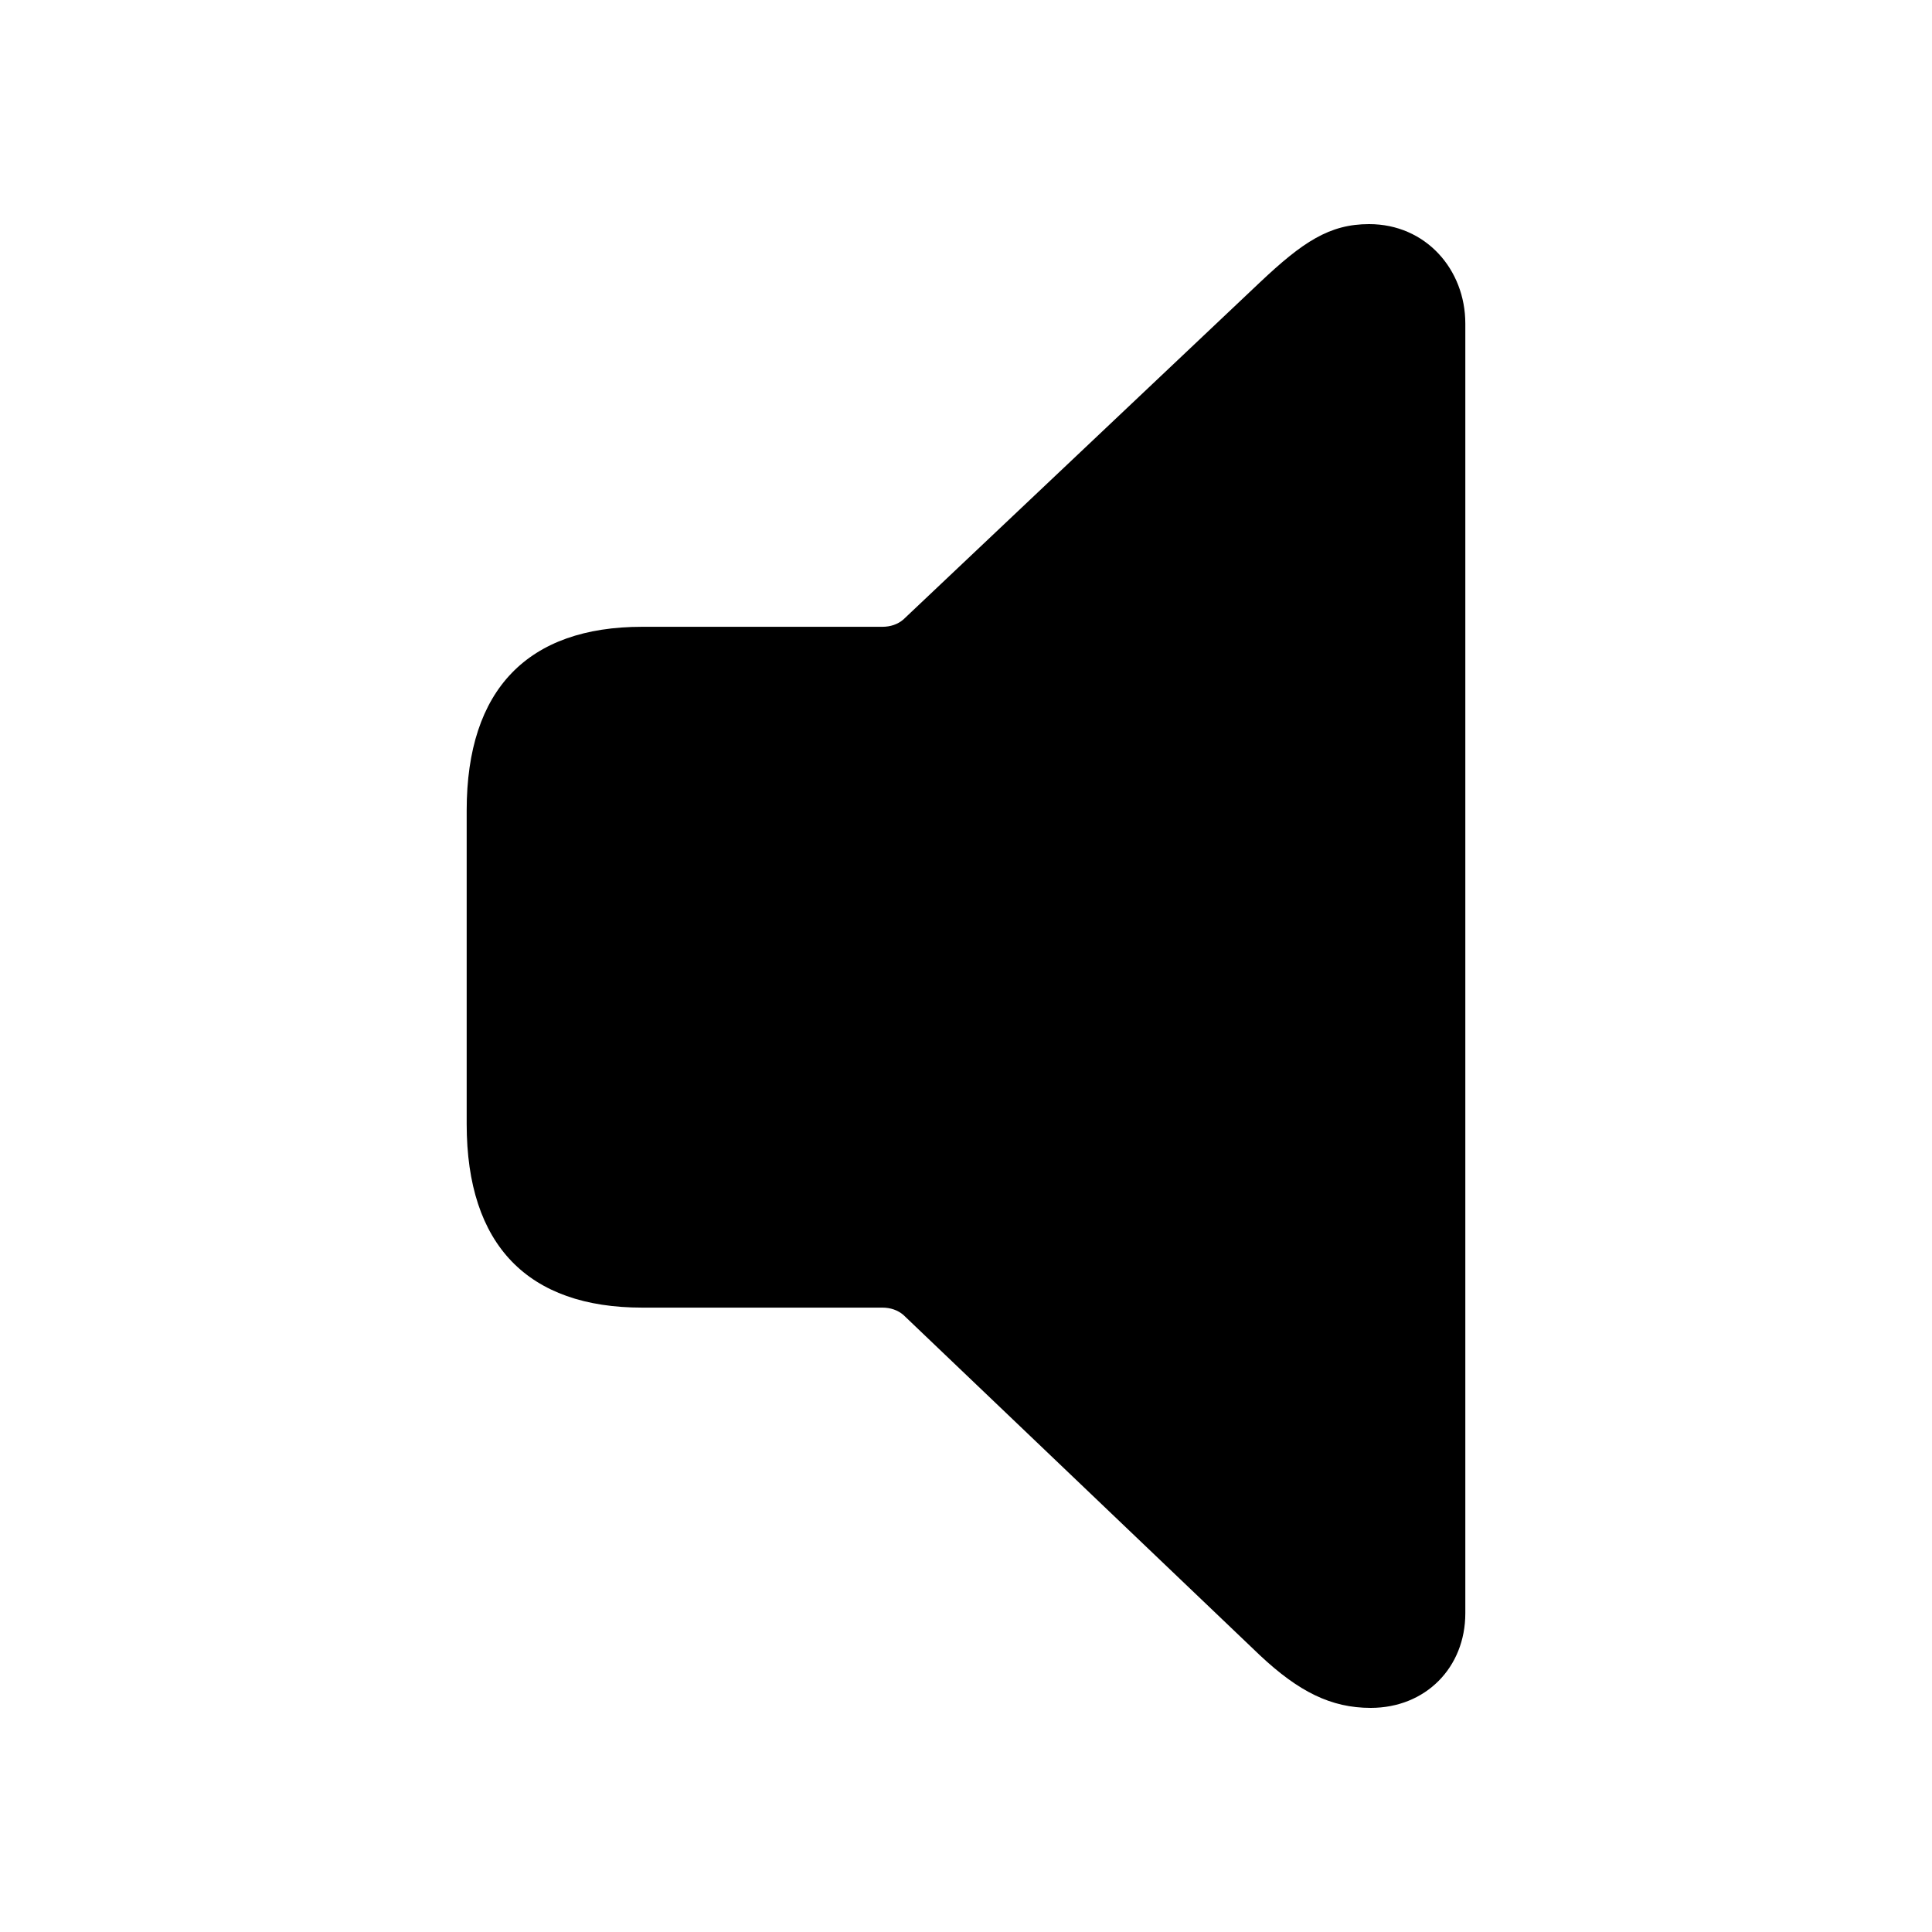
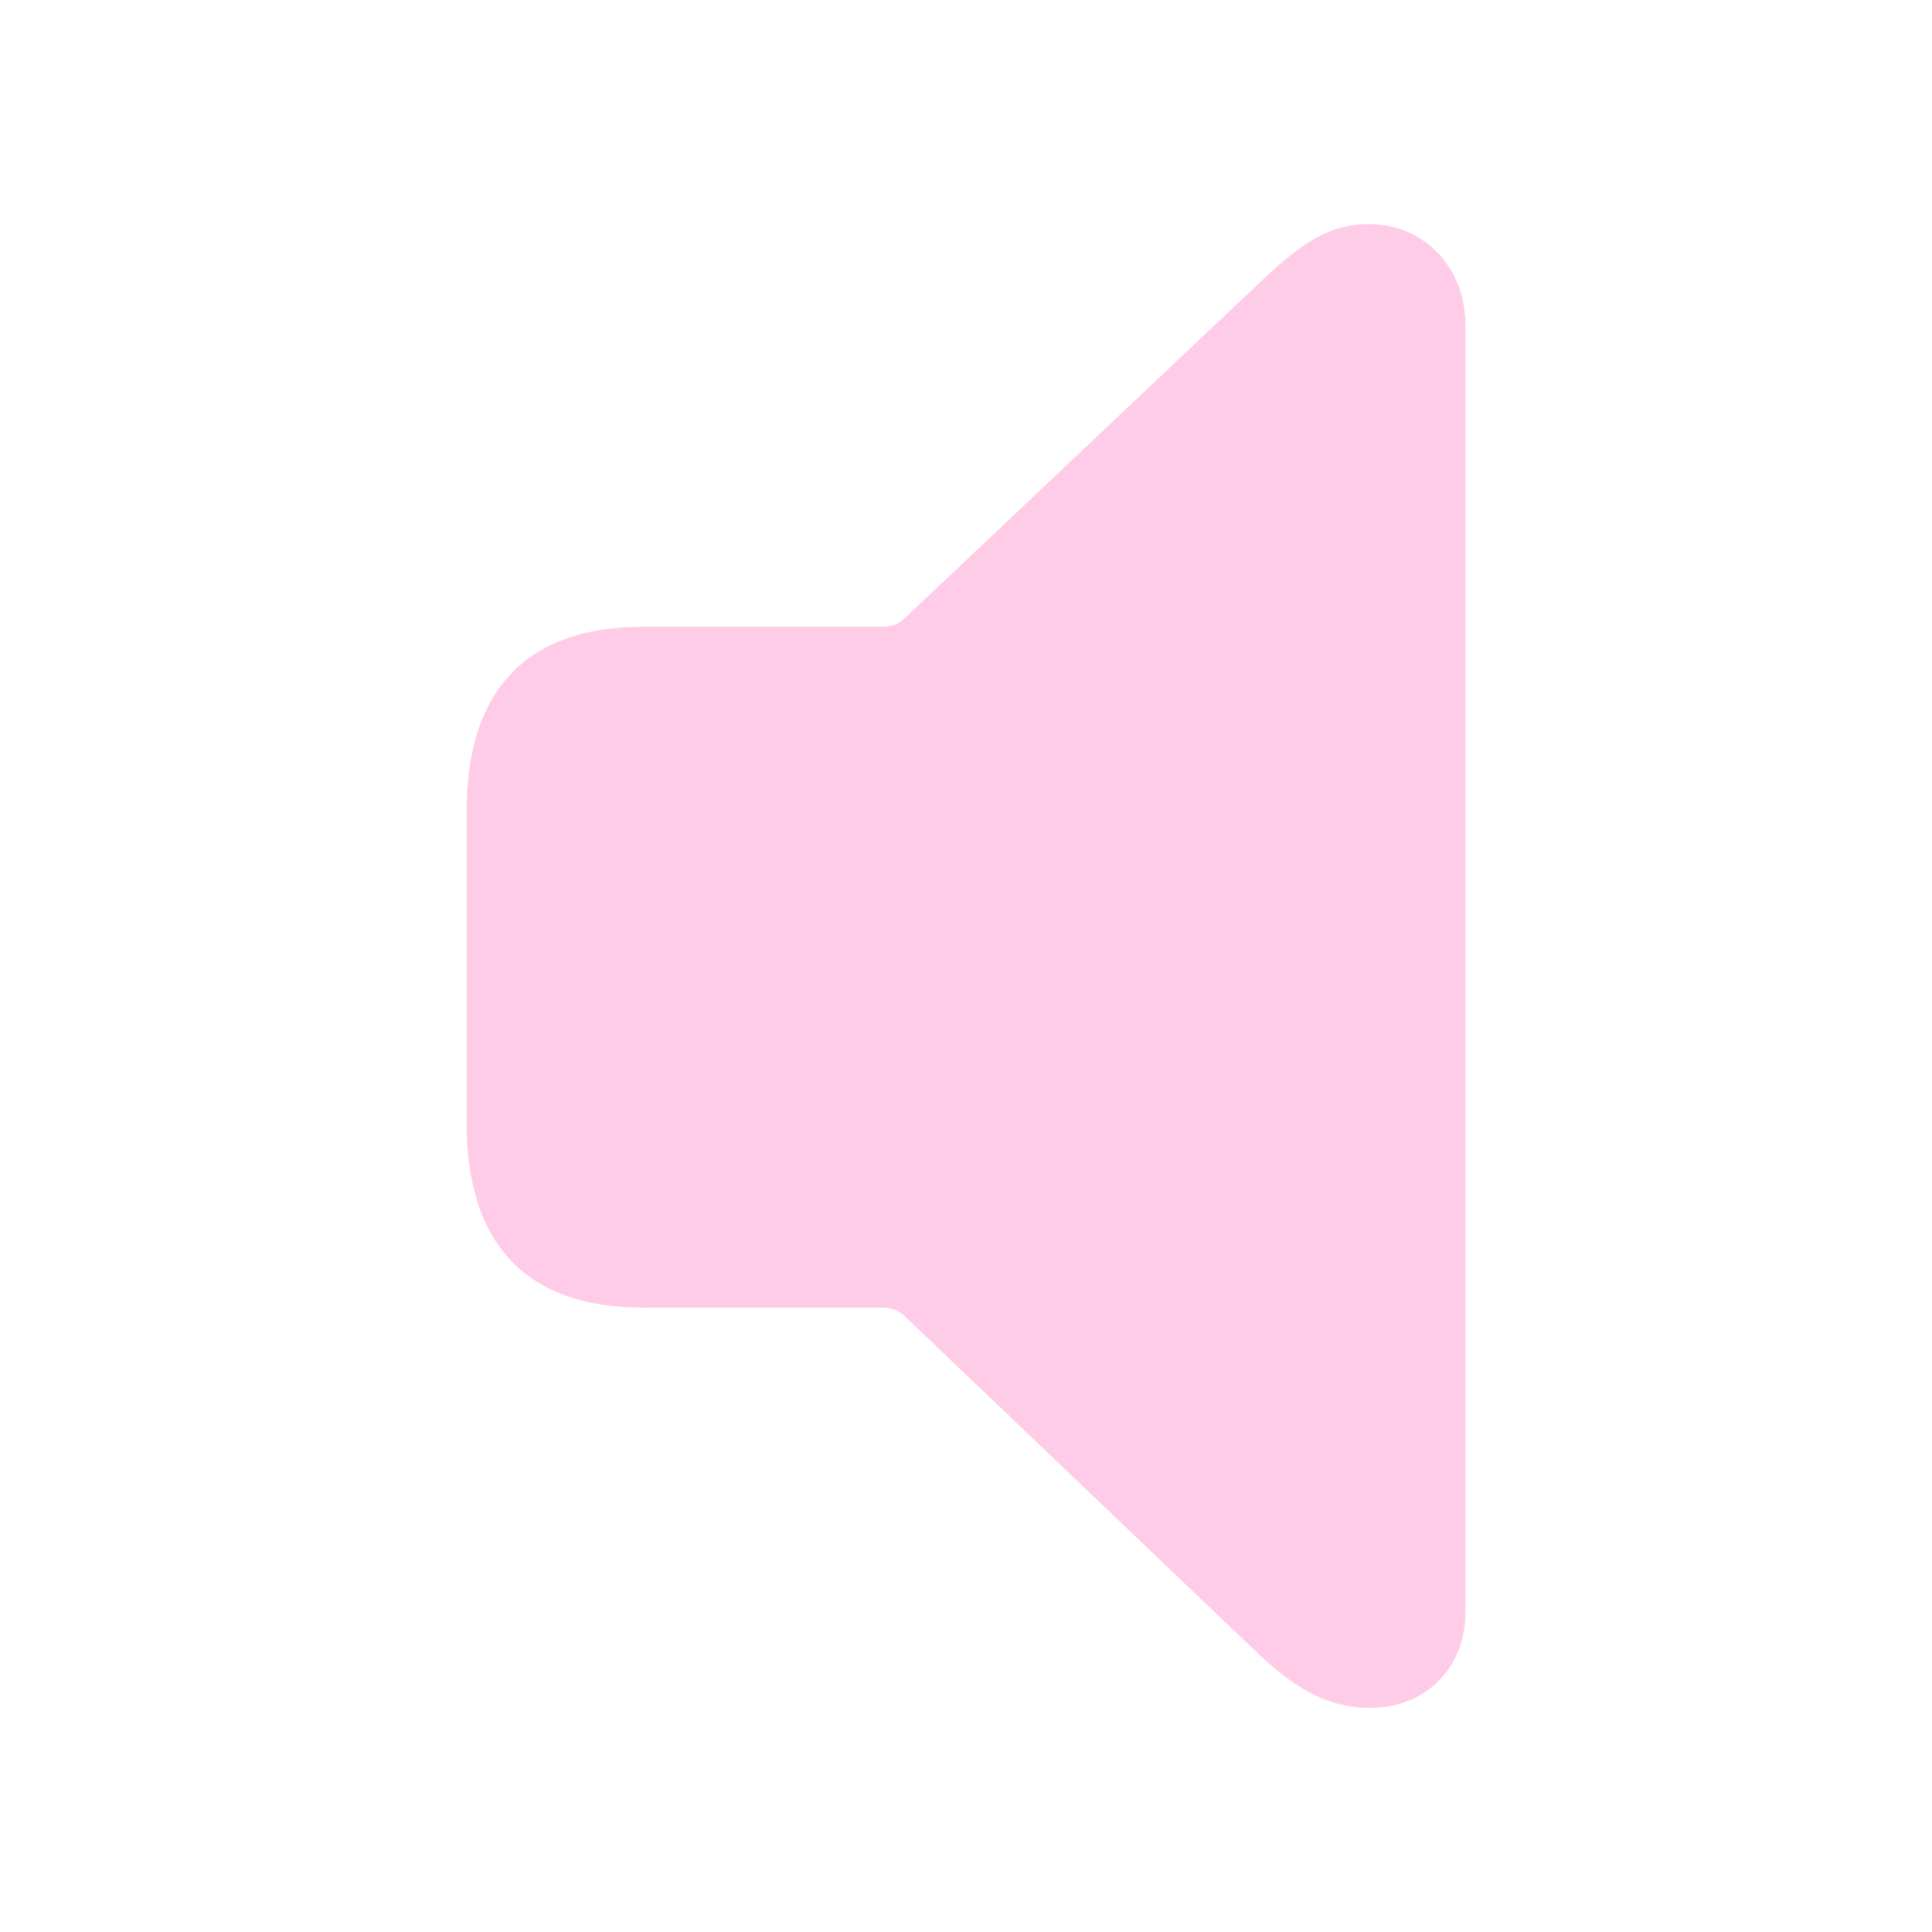
- <svg xmlns="http://www.w3.org/2000/svg" fill="#000000" width="120px" height="120px" viewBox="0 0 56 56">
+ <svg fill="#FFCCE8" width="120px" height="120px" viewBox="0 0 56 56">
  <path d="M 39.73 49.504 C 41.324 49.504 42.473 48.332 42.473 46.762 L 42.473 9.379 C 42.473 7.809 41.324 6.496 39.684 6.496 C 38.535 6.496 37.762 7.012 36.52 8.184 L 26.184 17.957 C 26.02 18.098 25.809 18.168 25.574 18.168 L 18.613 18.168 C 15.309 18.168 13.527 19.973 13.527 23.488 L 13.527 32.582 C 13.527 36.098 15.309 37.902 18.613 37.902 L 25.574 37.902 C 25.809 37.902 26.02 37.973 26.184 38.113 L 36.52 47.98 C 37.645 49.035 38.582 49.504 39.73 49.504 Z" />
</svg>
